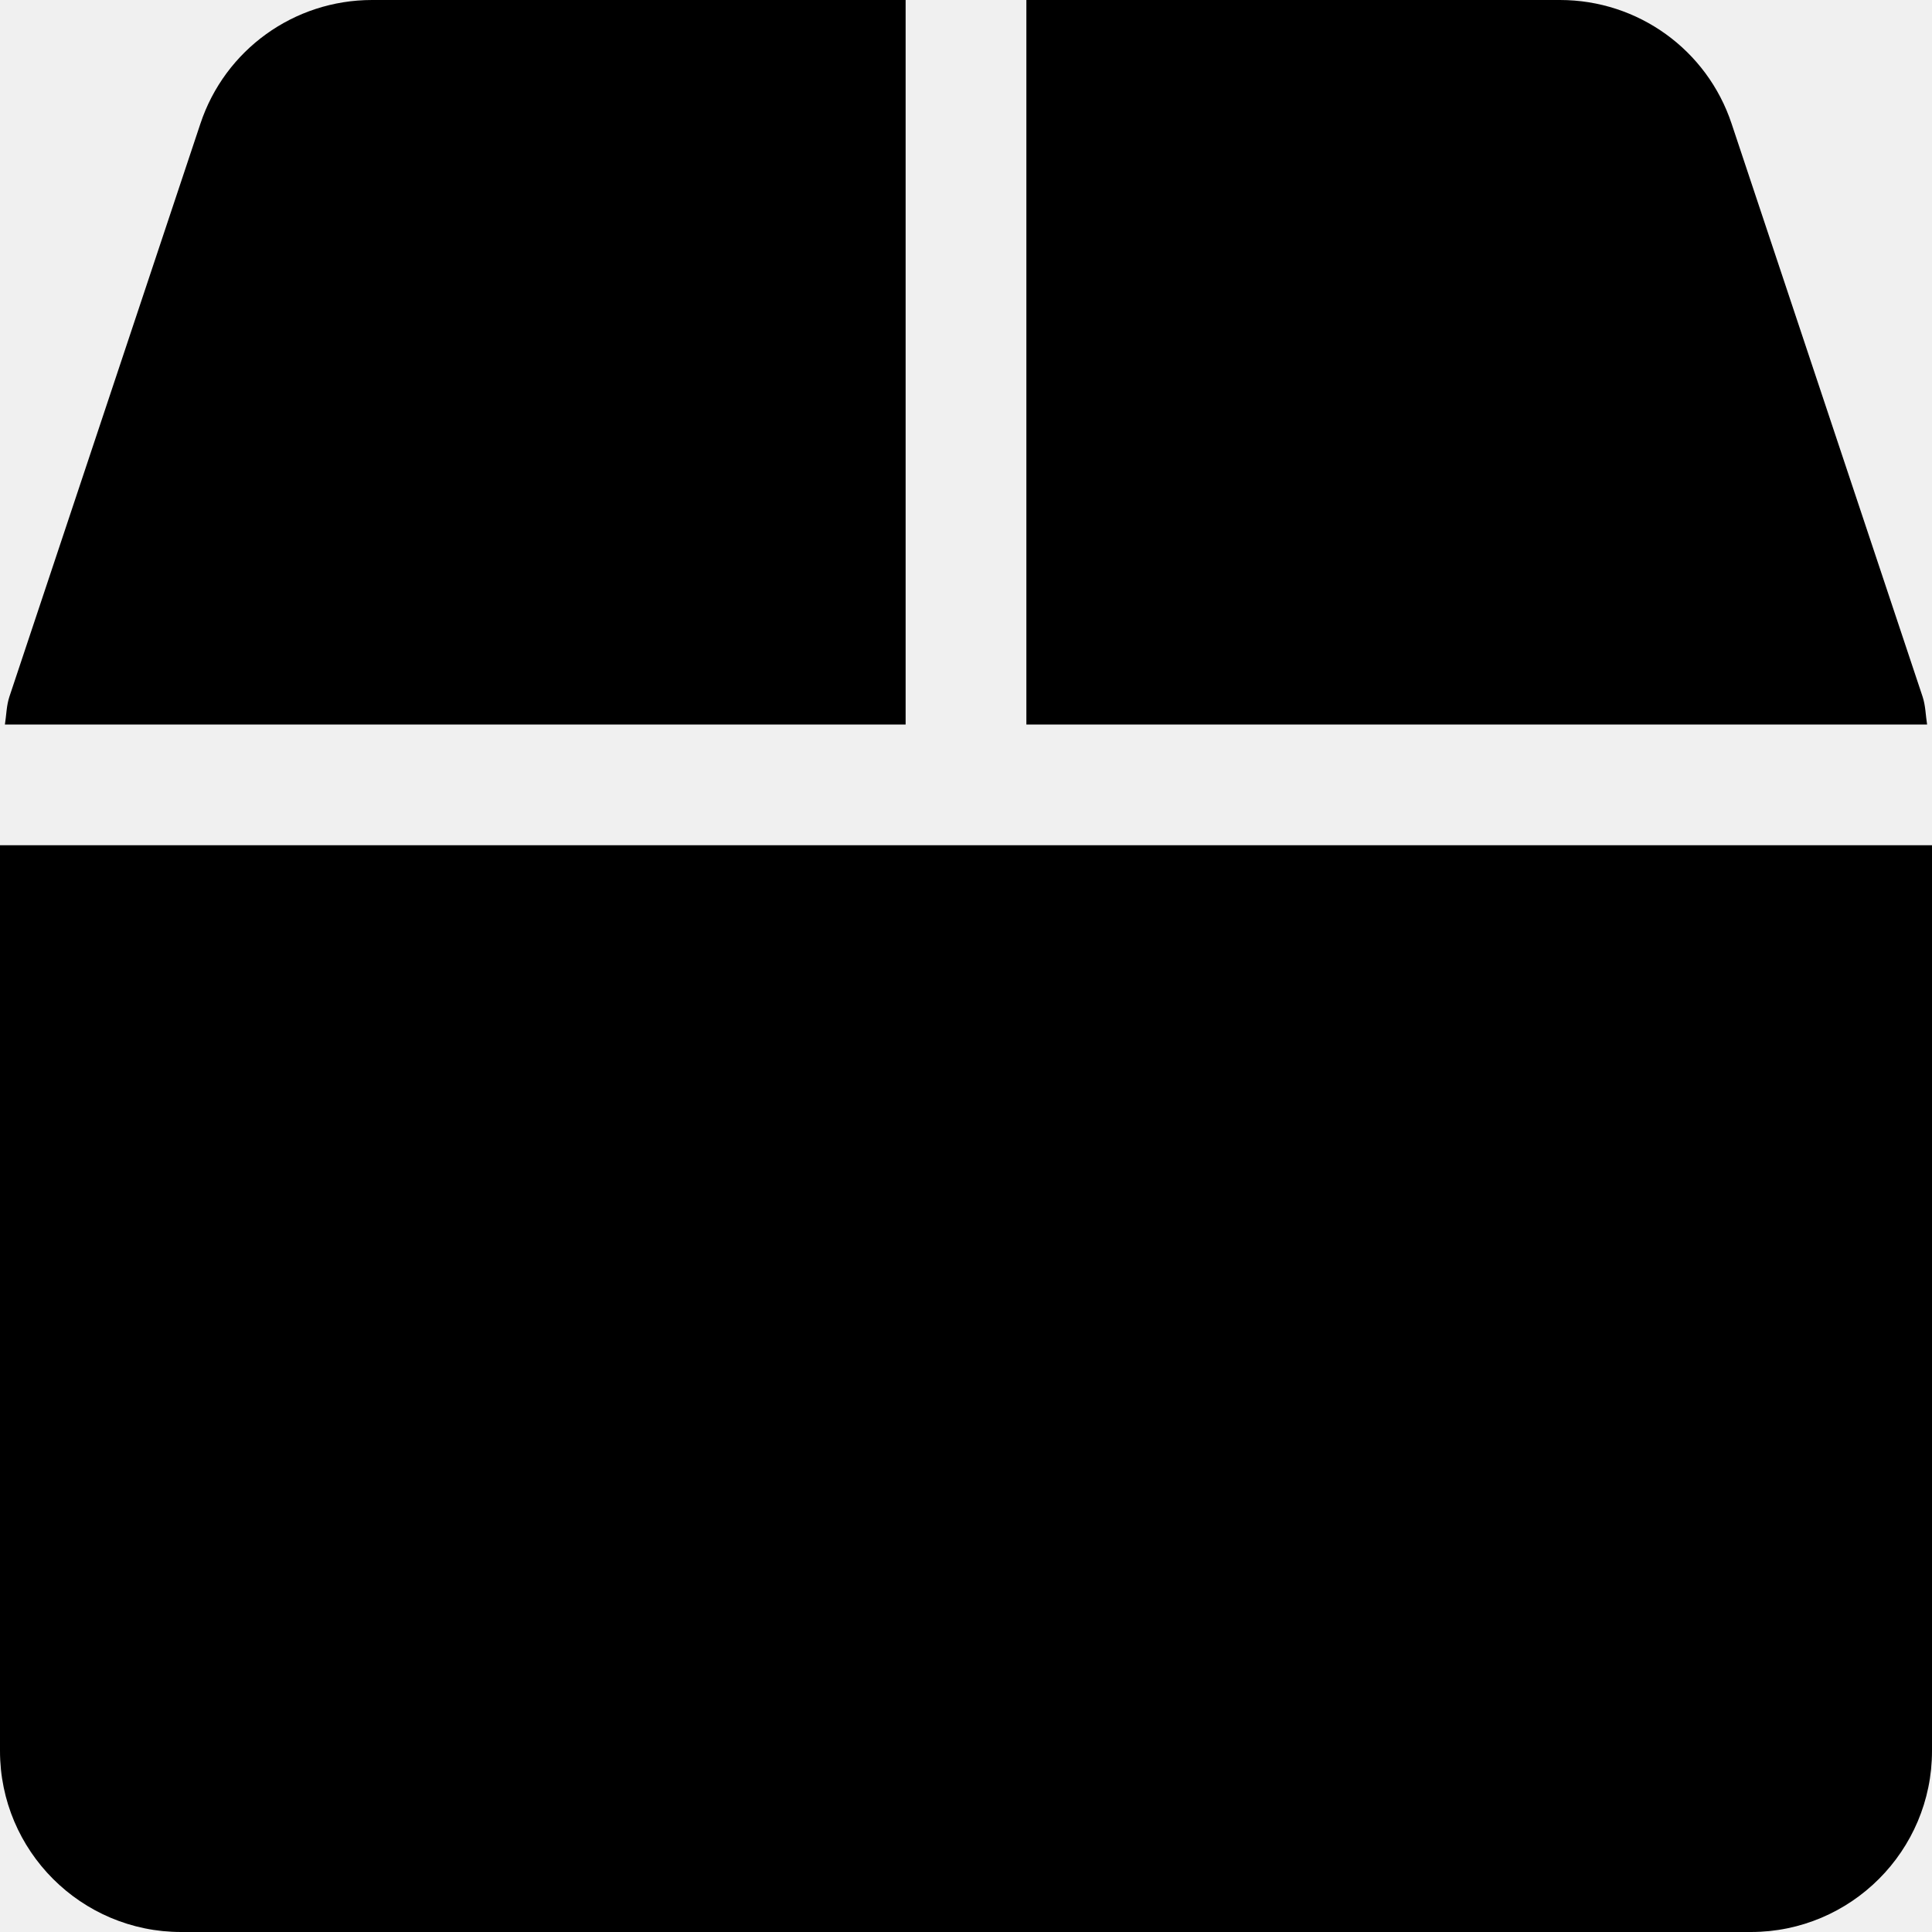
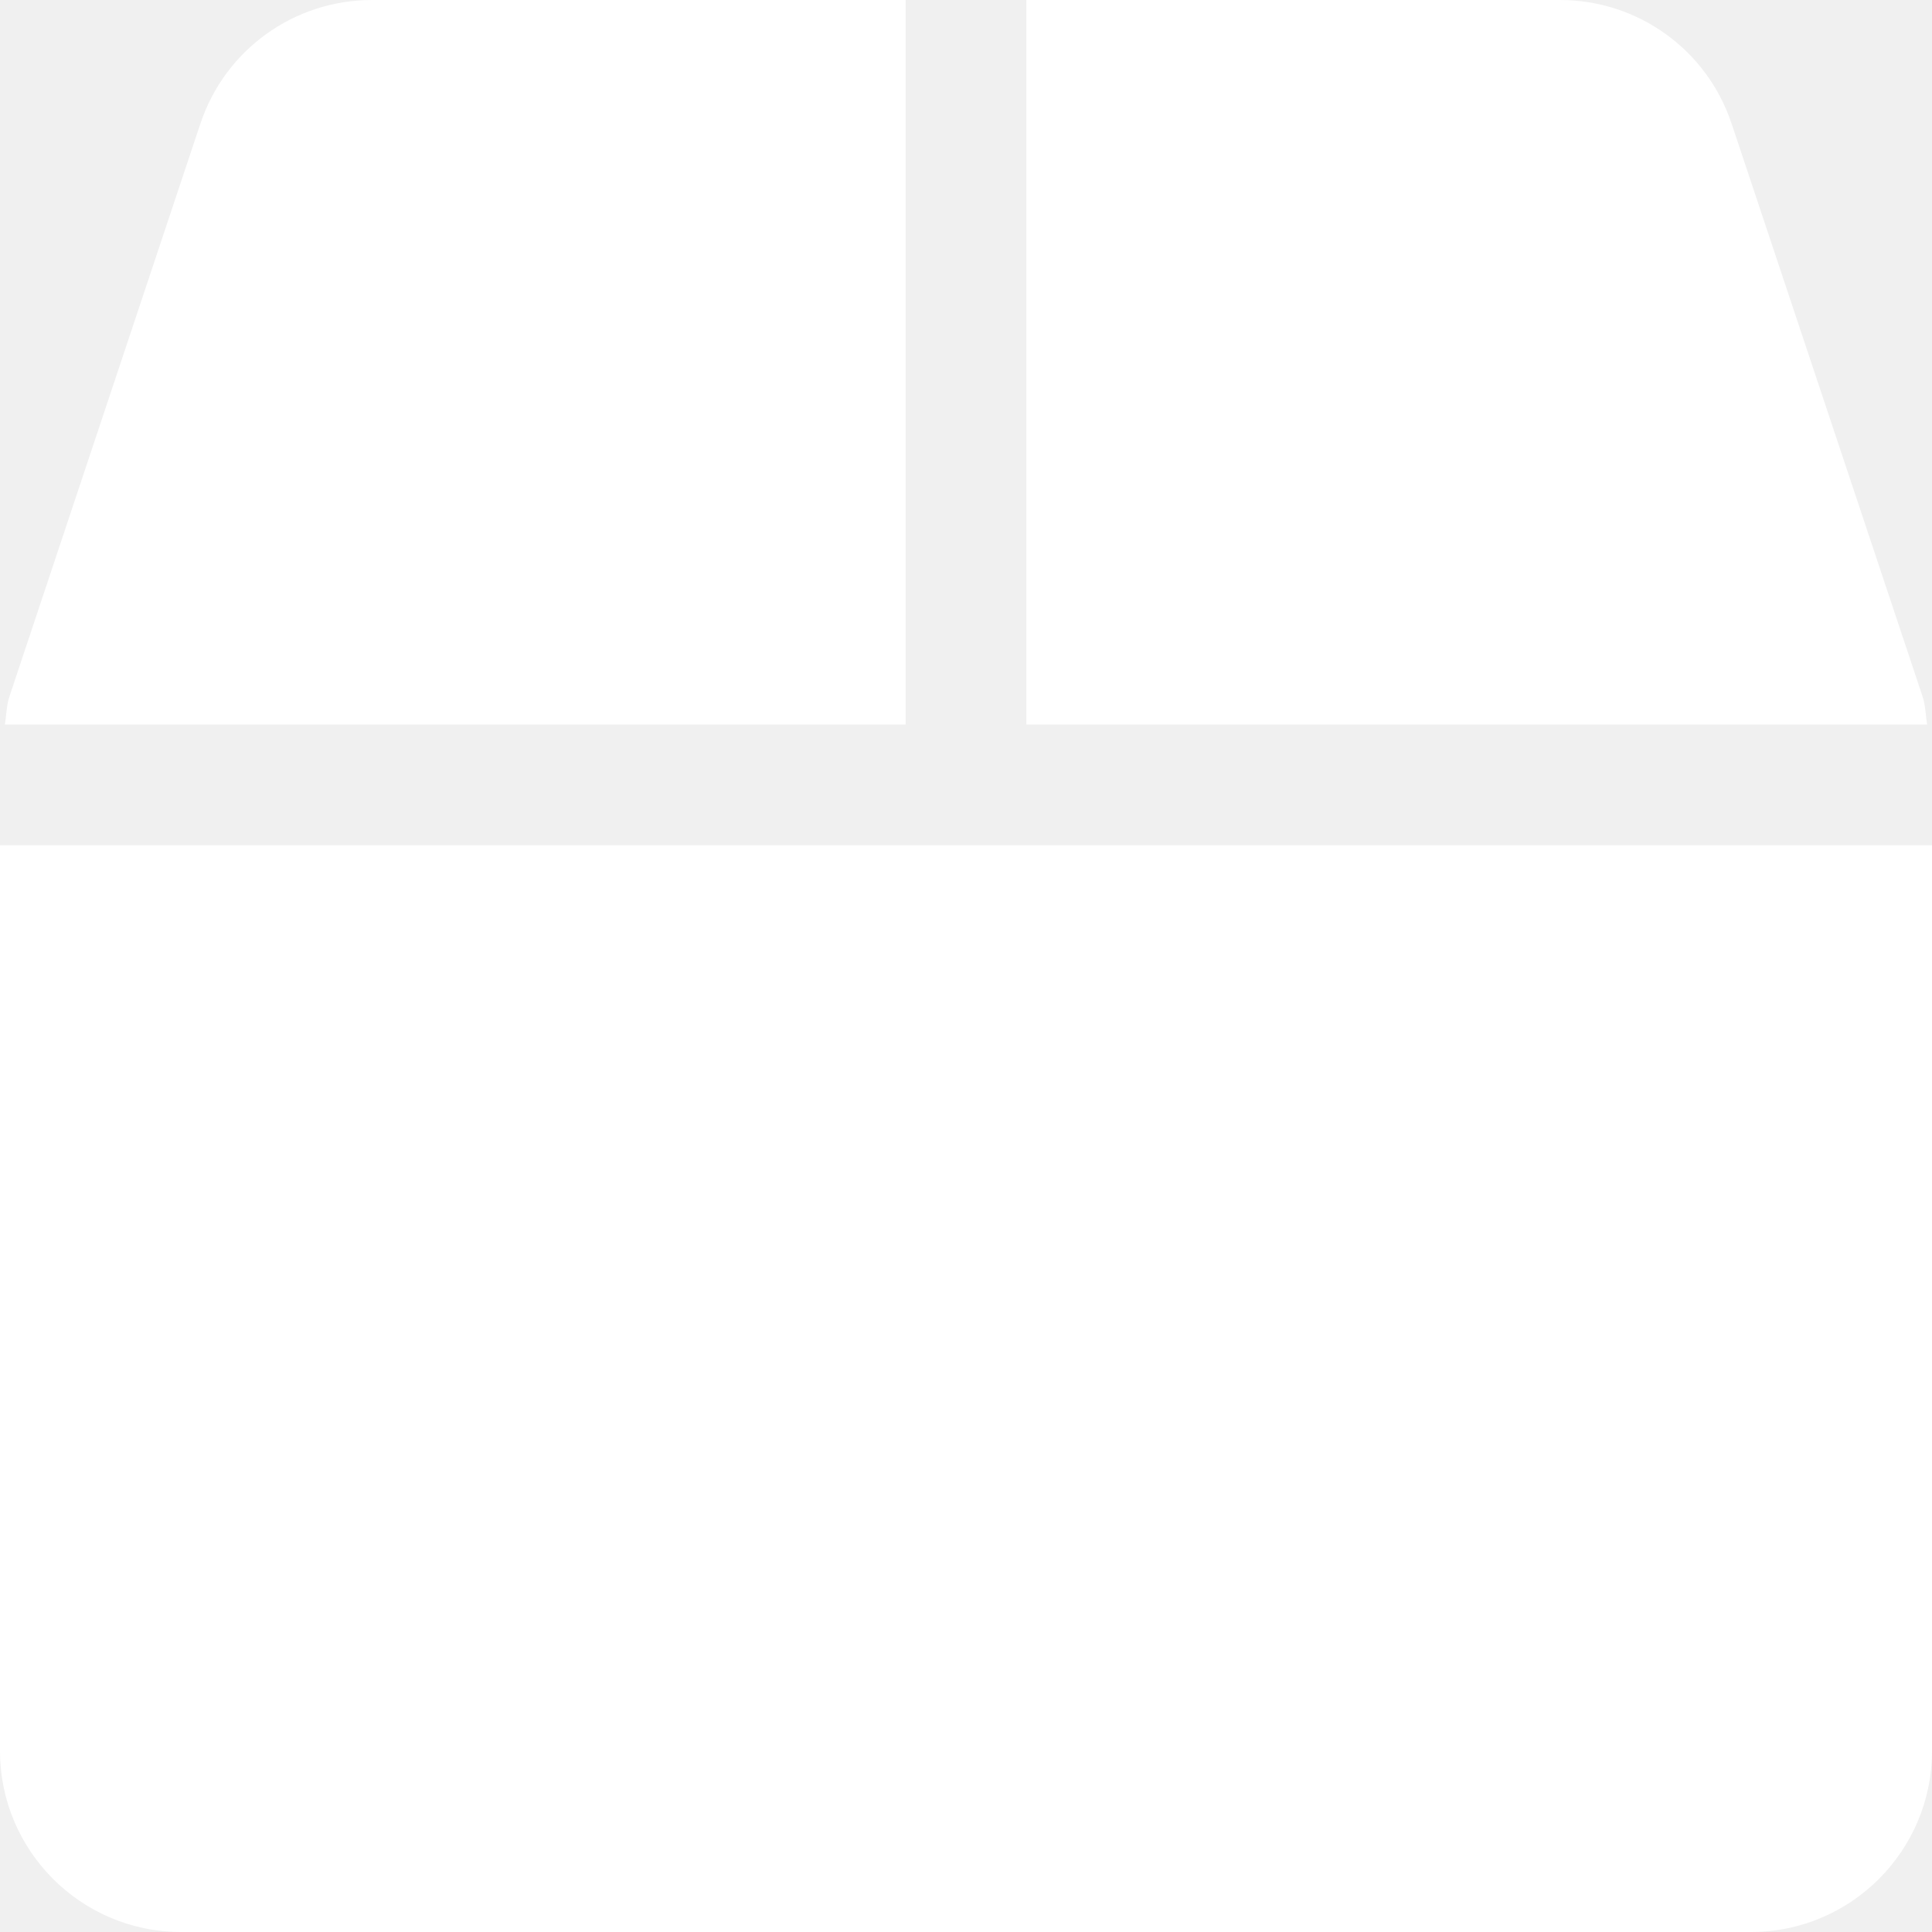
<svg xmlns="http://www.w3.org/2000/svg" aria-hidden="true" focusable="false" data-prefix="fas" data-icon="box" class="svg-inline--fa fa-box fa-w-16" role="img" viewBox="0 0 512 512">
-   <path fill="currentColor" d="M509.5 184.6L458.9 32.8C452.4 13.2 434.1 0 413.4 0H272v192h238.7c-.4-2.5-.4-5-1.2-7.4zM240 0H98.6c-20.7 0-39 13.2-45.5 32.8L2.5 184.6c-.8 2.4-.8 4.9-1.2 7.4H240V0zM0 224v240c0 26.5 21.5 48 48 48h416c26.5 0 48-21.5 48-48V224H0z" />
+   <path fill="#fff" d="M509.5 184.6L458.9 32.8C452.4 13.2 434.1 0 413.4 0H272v192h238.7c-.4-2.5-.4-5-1.2-7.4zM240 0H98.6c-20.7 0-39 13.2-45.5 32.8L2.5 184.6c-.8 2.4-.8 4.9-1.2 7.4H240V0zM0 224v240c0 26.5 21.5 48 48 48h416c26.5 0 48-21.5 48-48V224H0z" />
</svg>
